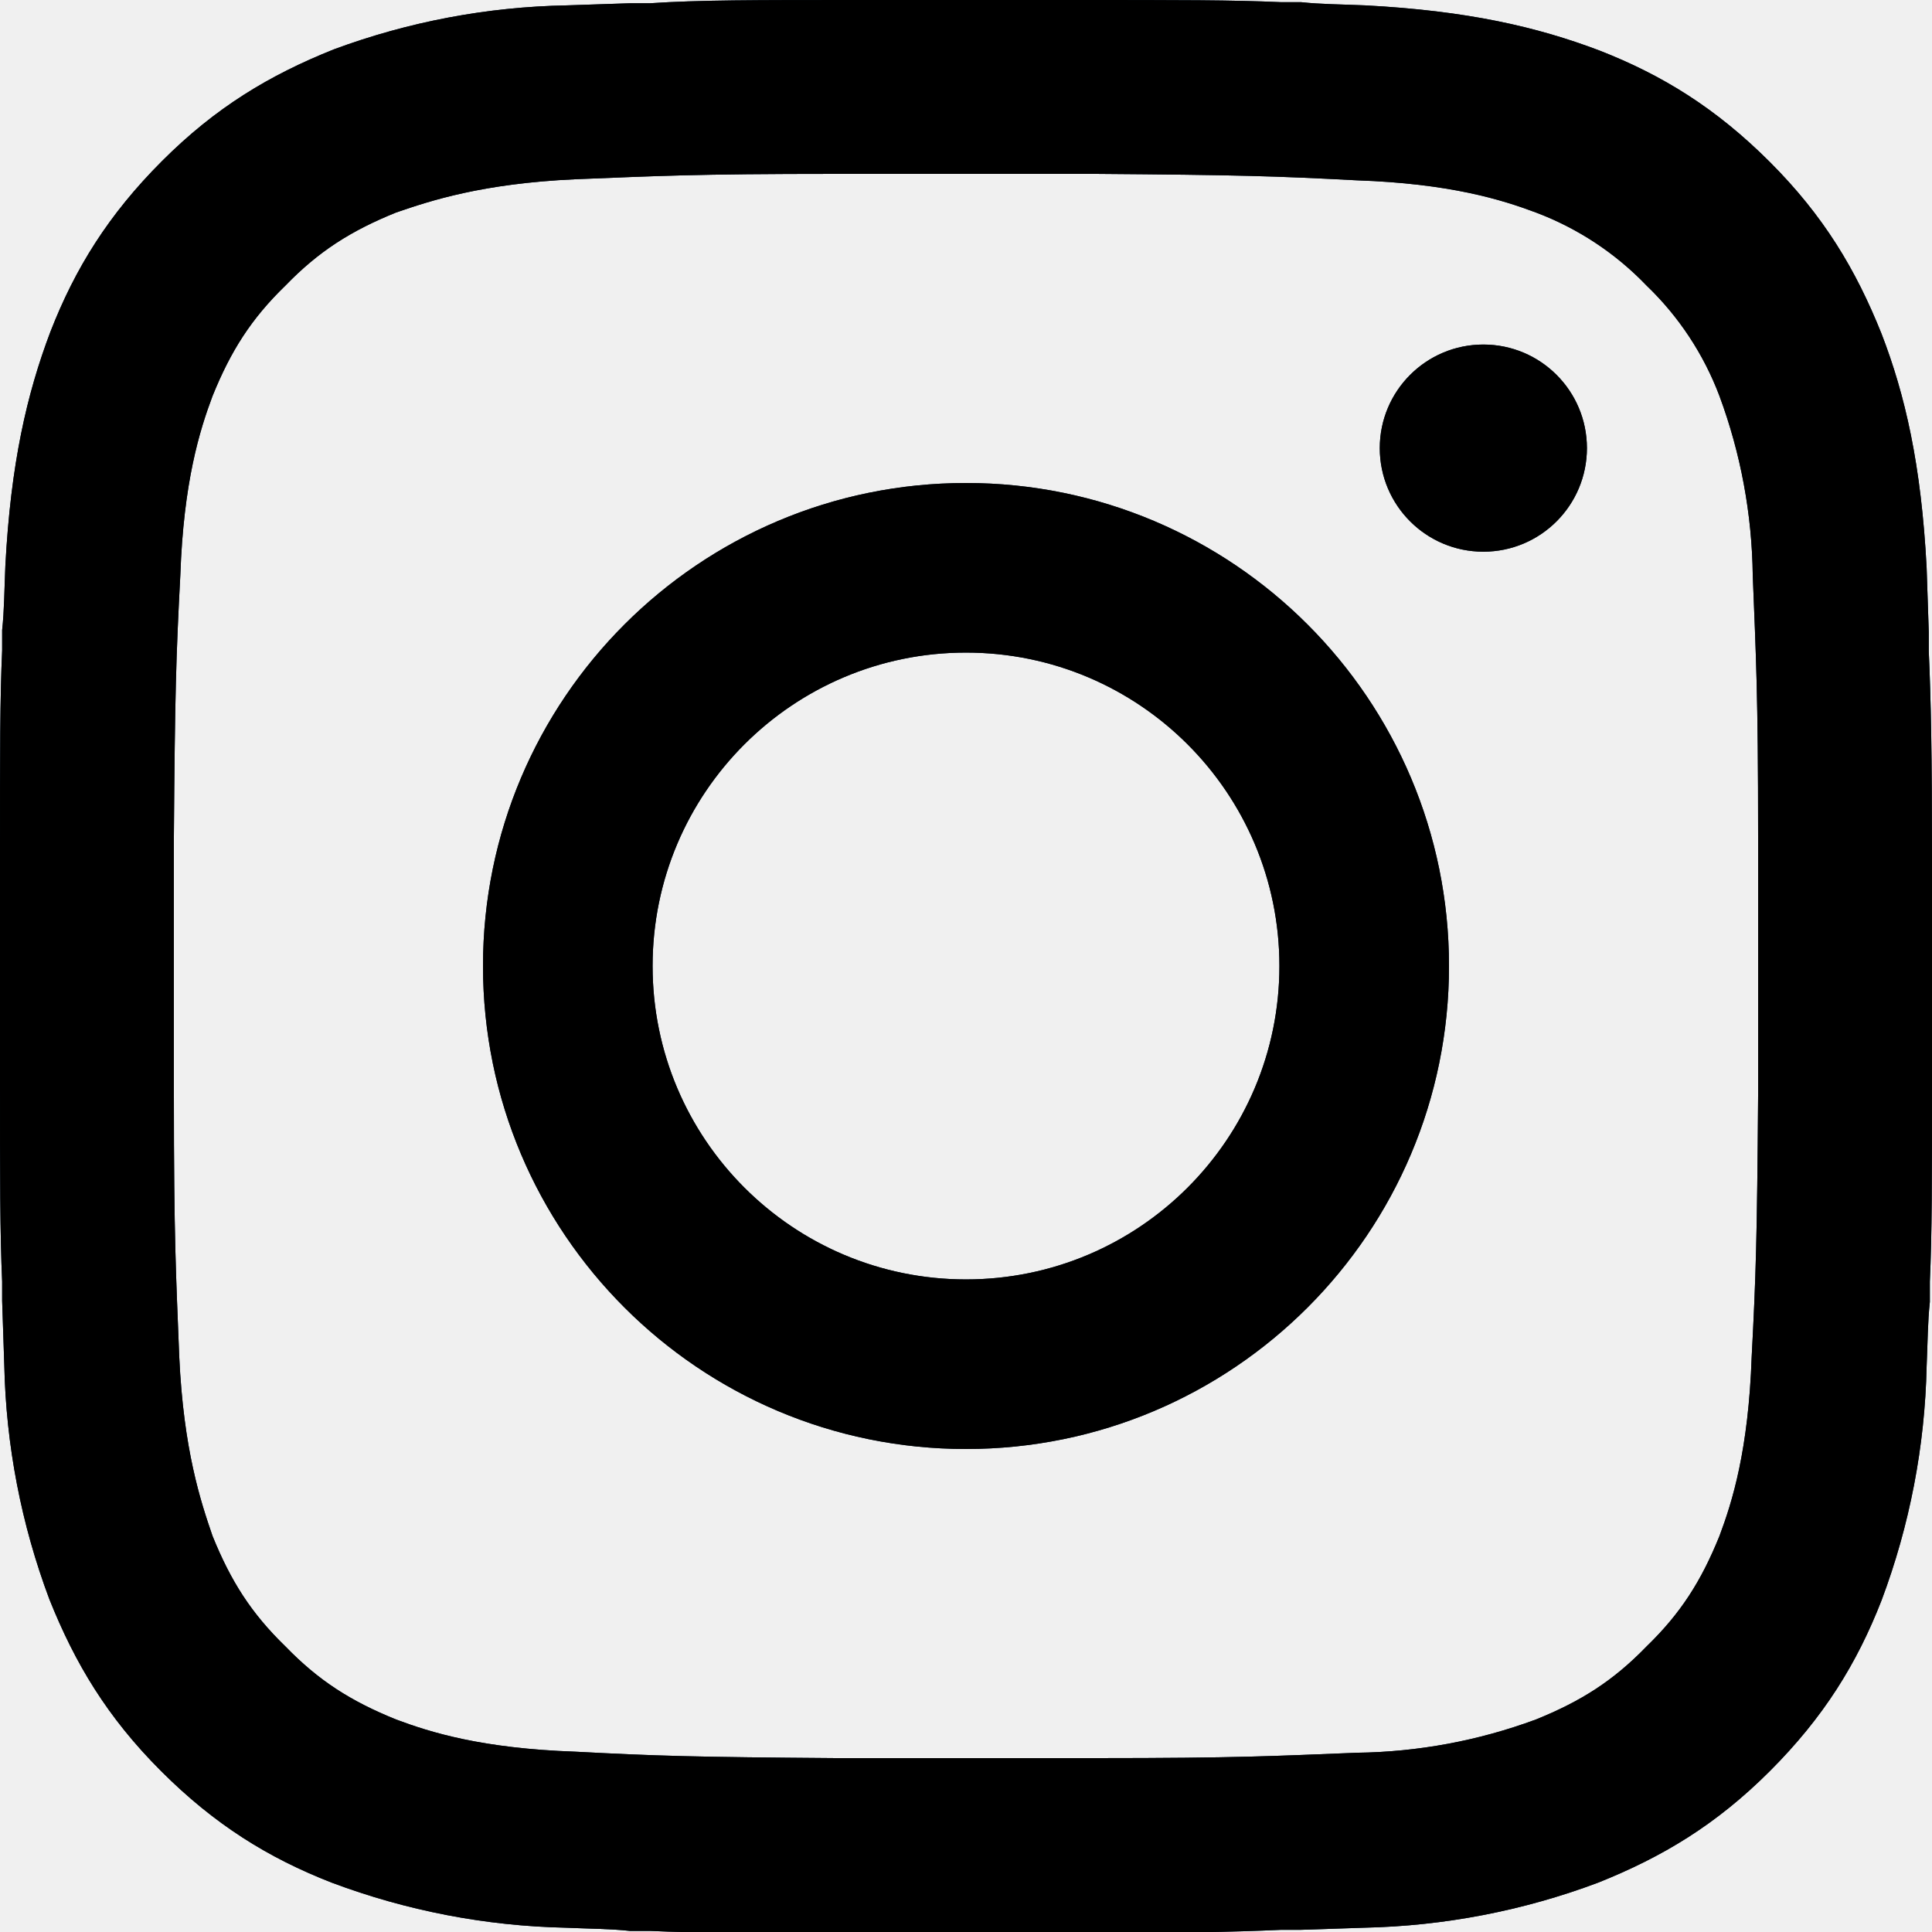
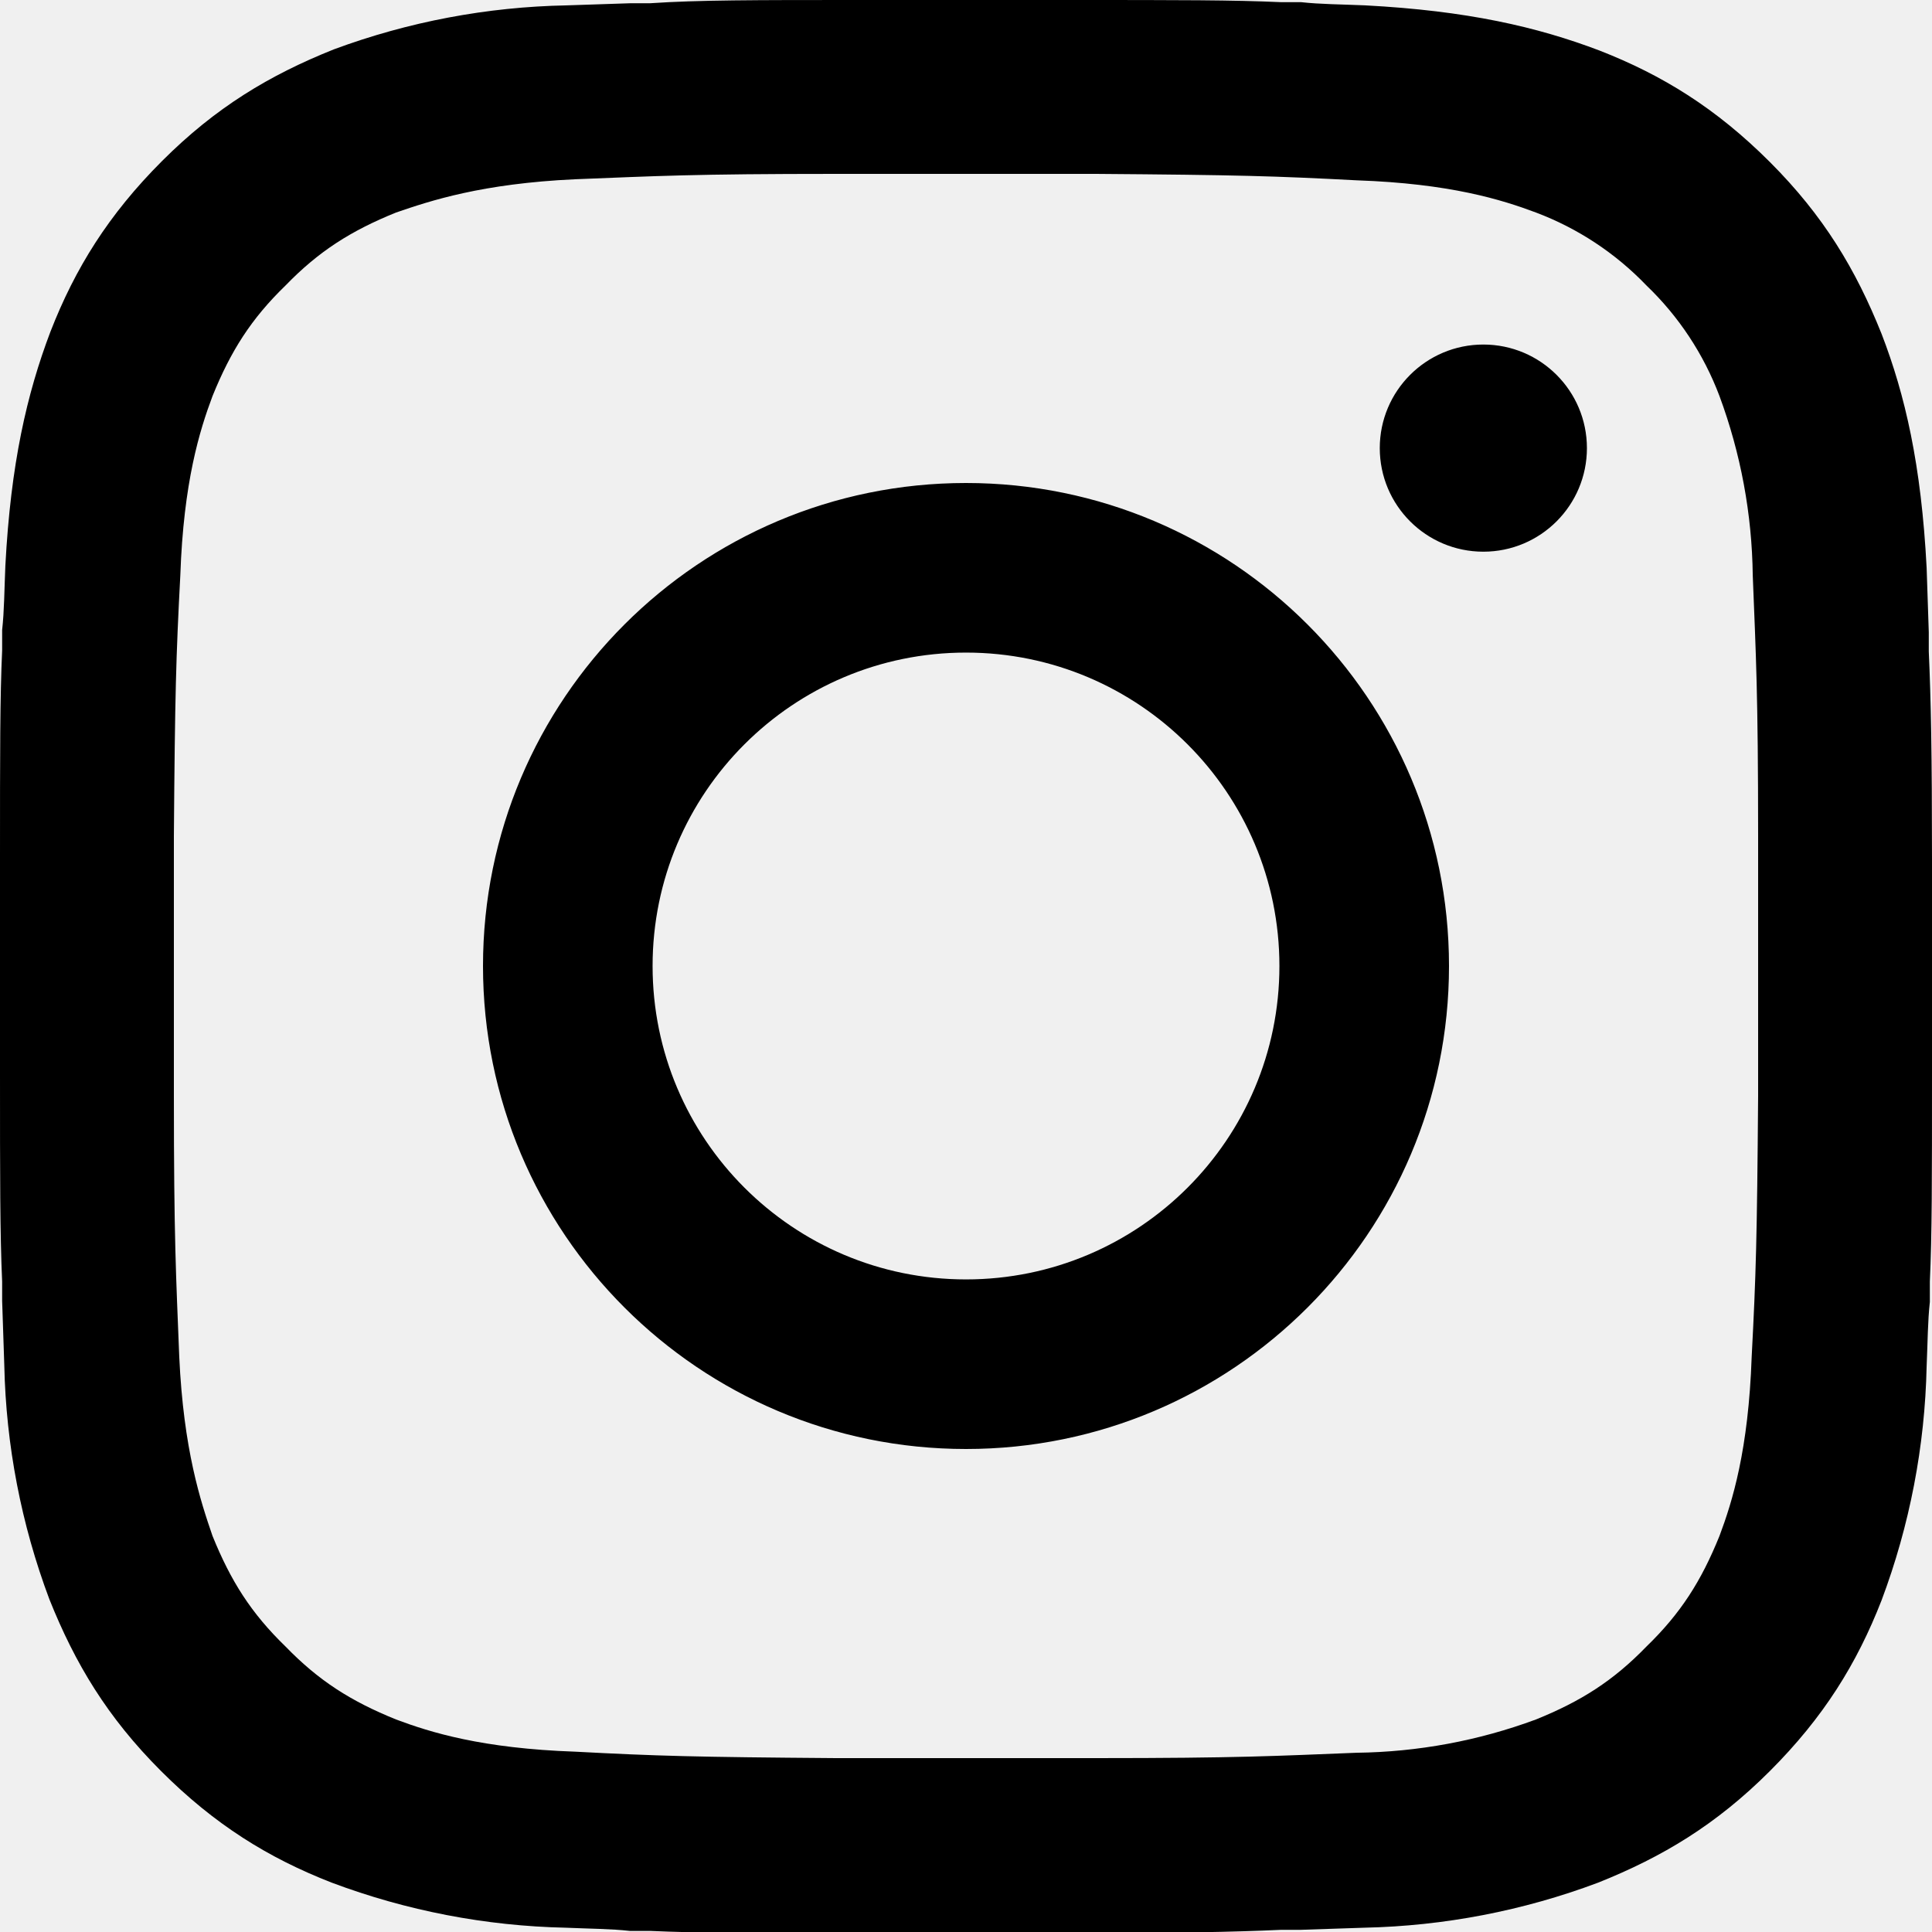
<svg xmlns="http://www.w3.org/2000/svg" xmlns:xlink="http://www.w3.org/1999/xlink" width="18" height="18">
  <defs>
-     <path d="M9.99 0c1 0 1.5 0 1.94.02h.19c.18.02.37.02.6.03.95.05 1.6.2 2.18.42.59.23 1.09.54 1.59 1.04s.8 1 1.04 1.6c.22.57.37 1.22.42 2.18l.02.6v.18c.02.44.03.95.03 1.94V10c0 1 0 1.5-.02 1.94v.19c-.02.18-.02.37-.03.6a6.6 6.6 0 0 1-.42 2.18c-.23.59-.54 1.09-1.04 1.59s-1 .8-1.6 1.04a6.6 6.6 0 0 1-2.18.42l-.6.02h-.18c-.44.02-.95.03-1.94.03H8c-1 0-1.5 0-1.94-.02h-.19c-.18-.02-.37-.02-.6-.03a6.6 6.6 0 0 1-2.18-.42c-.59-.23-1.09-.54-1.59-1.04s-.8-1-1.04-1.6a6.6 6.6 0 0 1-.42-2.18l-.02-.6v-.18C0 11.49 0 10.98 0 9.99V8c0-1 0-1.5.02-1.94v-.19c.02-.18.02-.37.03-.6.05-.95.2-1.6.42-2.18.23-.59.54-1.09 1.04-1.59s1-.8 1.6-1.04A6.6 6.6 0 0 1 5.28.05l.6-.02h.18C6.51 0 7.02 0 8.01 0Zm-.45 1.62H7.79c-1.33 0-1.67.02-2.43.05-.87.04-1.35.2-1.67.31-.42.17-.72.36-1.03.68-.32.31-.51.61-.68 1.03-.12.32-.27.8-.3 1.67-.04.76-.05 1.1-.06 2.43v2.42c0 1.33.02 1.67.05 2.43.04.87.2 1.35.31 1.67.17.42.36.72.68 1.03.31.32.61.51 1.03.68.32.12.8.27 1.67.3.76.04 1.1.05 2.43.06h2.42c1.33 0 1.67-.02 2.43-.05a4.98 4.98 0 0 0 1.67-.31c.42-.17.72-.36 1.03-.68.32-.31.51-.61.68-1.03.12-.32.27-.8.3-1.67.04-.76.05-1.1.06-2.43V7.79c0-1.33-.02-1.67-.05-2.43a4.98 4.98 0 0 0-.31-1.67 2.79 2.79 0 0 0-.68-1.03 2.79 2.79 0 0 0-1.03-.68c-.32-.12-.8-.27-1.67-.3-.76-.04-1.1-.05-2.43-.06H9.54ZM9 4.5a4.5 4.5 0 1 1 0 9 4.5 4.5 0 0 1 0-9Zm0 1.58a2.92 2.92 0 1 0 0 5.84 2.92 2.92 0 0 0 0-5.84Zm4.82-2.87a.96.96 0 1 1 0 1.93.96.96 0 0 1 0-1.93Z" id="a-instagram" />
+     <path d="M9.99 0c1 0 1.5 0 1.94.02h.19c.18.02.37.02.6.03.95.05 1.6.2 2.18.42.59.23 1.09.54 1.59 1.04s.8 1 1.04 1.6c.22.57.37 1.22.42 2.18l.02.6v.18c.02.44.03.95.03 1.94V10c0 1 0 1.5-.02 1.94v.19c-.02.18-.02.37-.03.6a6.6 6.6 0 0 1-.42 2.18c-.23.59-.54 1.09-1.04 1.59s-1 .8-1.6 1.04a6.6 6.6 0 0 1-2.18.42l-.6.02h-.18c-.44.02-.95.03-1.94.03H8c-1 0-1.5 0-1.94-.02h-.19c-.18-.02-.37-.02-.6-.03a6.6 6.6 0 0 1-2.18-.42C2.5 17.31 2 17 1.5 16.5s-.8-1-1.04-1.6a6.6 6.6 0 0 1-.42-2.18l-.02-.6v-.18C0 11.49 0 10.98 0 9.99V8c0-1 0-1.5.02-1.94v-.19c.02-.18.02-.37.03-.6.05-.95.2-1.6.42-2.18C.7 2.5 1.01 2 1.51 1.5s1-.8 1.6-1.04A6.6 6.6 0 0 1 5.28.05l.6-.02h.18C6.51 0 7.02 0 8.01 0Zm-.45 1.62H7.79c-1.33 0-1.67.02-2.43.05-.87.04-1.35.2-1.67.31-.42.17-.72.36-1.03.68-.32.31-.51.61-.68 1.03-.12.32-.27.8-.3 1.67-.04.76-.05 1.1-.06 2.43v2.42c0 1.33.02 1.67.05 2.43.04.87.2 1.35.31 1.67.17.42.36.72.68 1.03.31.32.61.51 1.03.68.32.12.8.27 1.67.3.76.04 1.1.05 2.43.06h2.42c1.33 0 1.67-.02 2.43-.05a4.98 4.98 0 0 0 1.67-.31c.42-.17.72-.36 1.03-.68.32-.31.51-.61.68-1.03.12-.32.27-.8.3-1.67.04-.76.05-1.1.06-2.43V7.79c0-1.33-.02-1.67-.05-2.43a4.98 4.98 0 0 0-.31-1.67 2.79 2.79 0 0 0-.68-1.03 2.79 2.79 0 0 0-1.03-.68c-.32-.12-.8-.27-1.67-.3-.76-.04-1.1-.05-2.43-.06h-.67ZM9 4.5a4.5 4.5 0 1 1 0 9 4.5 4.5 0 0 1 0-9Zm0 1.58a2.92 2.92 0 1 0 0 5.84 2.92 2.92 0 0 0 0-5.84Zm4.82-2.87a.96.96 0 1 1 0 1.93.96.96 0 0 1 0-1.93Z" id="ic-instagram" />
  </defs>
  <g fill="none" fill-rule="evenodd">
-     <mask id="b-instagram" fill="#fff">
-       <use xlink:href="#a-instagram" />
-     </mask>
-     <use fill="#071C31" xlink:href="#a-instagram" />
-     <g mask="url(#b-instagram)" fill="currentColor">
-       <path d="M0 0h24v24H0z" />
-     </g>
+     <use fill="currentColor" xlink:href="#ic-instagram" />
  </g>
</svg>
